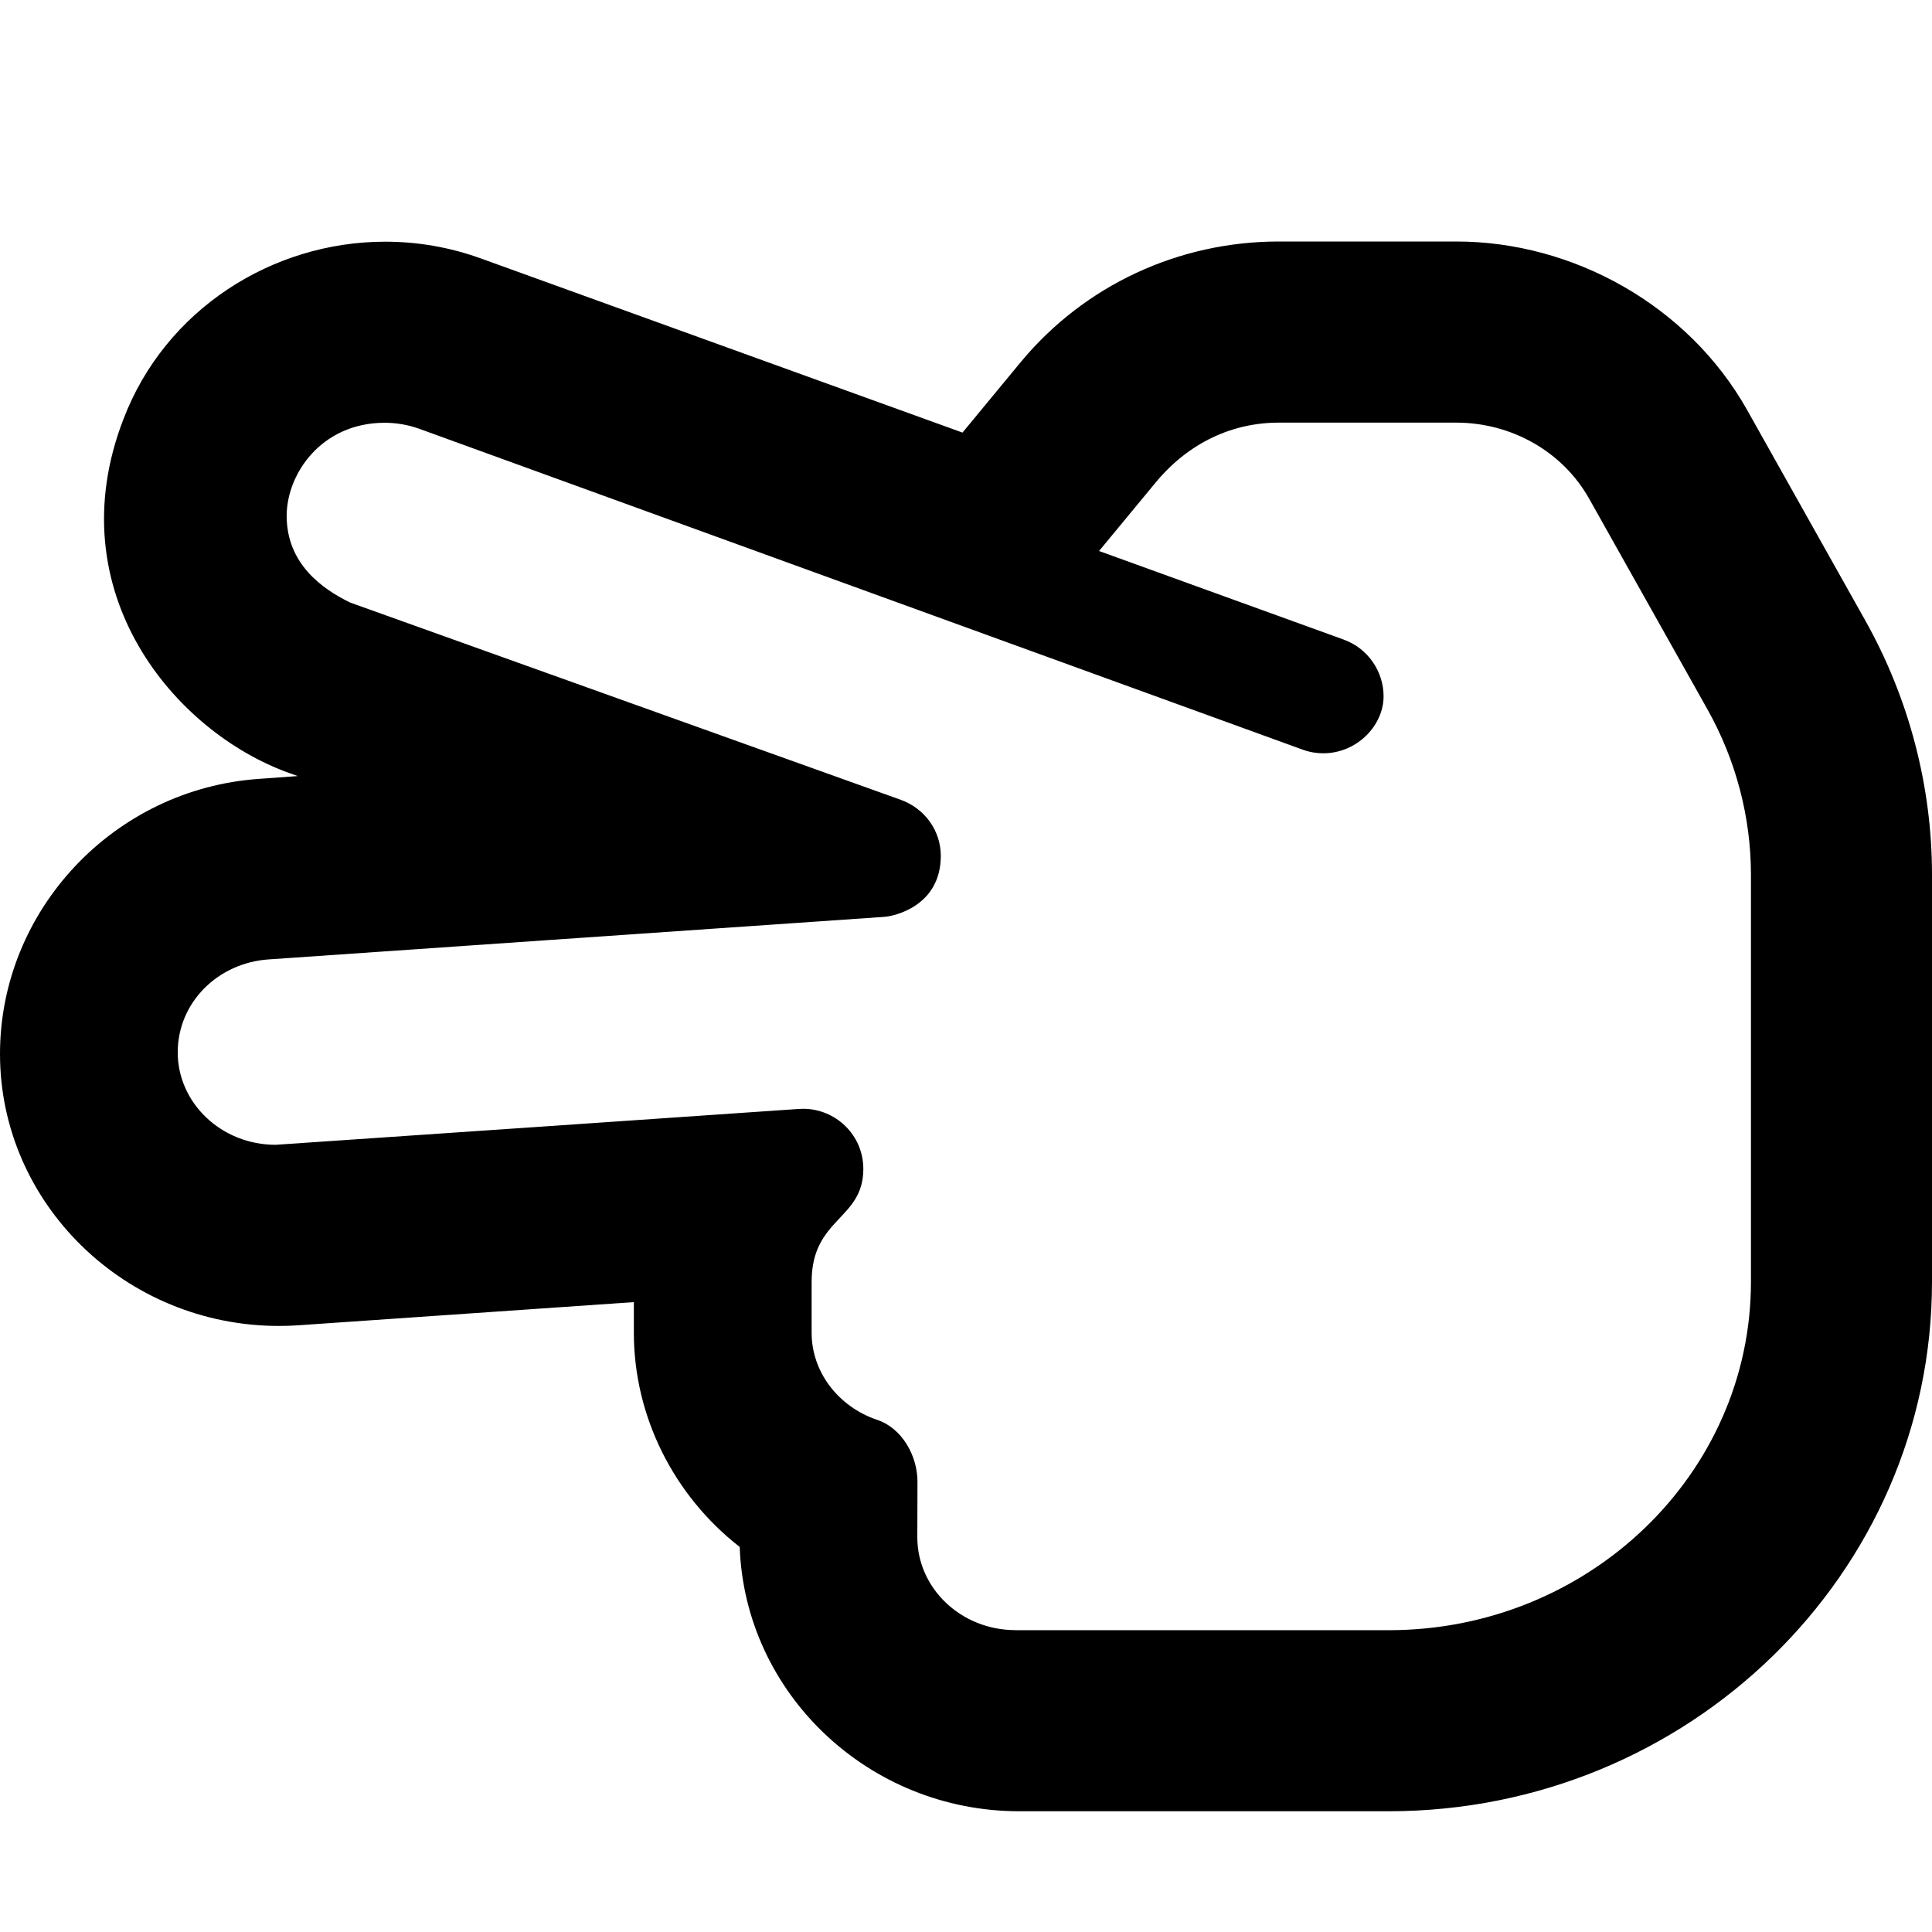
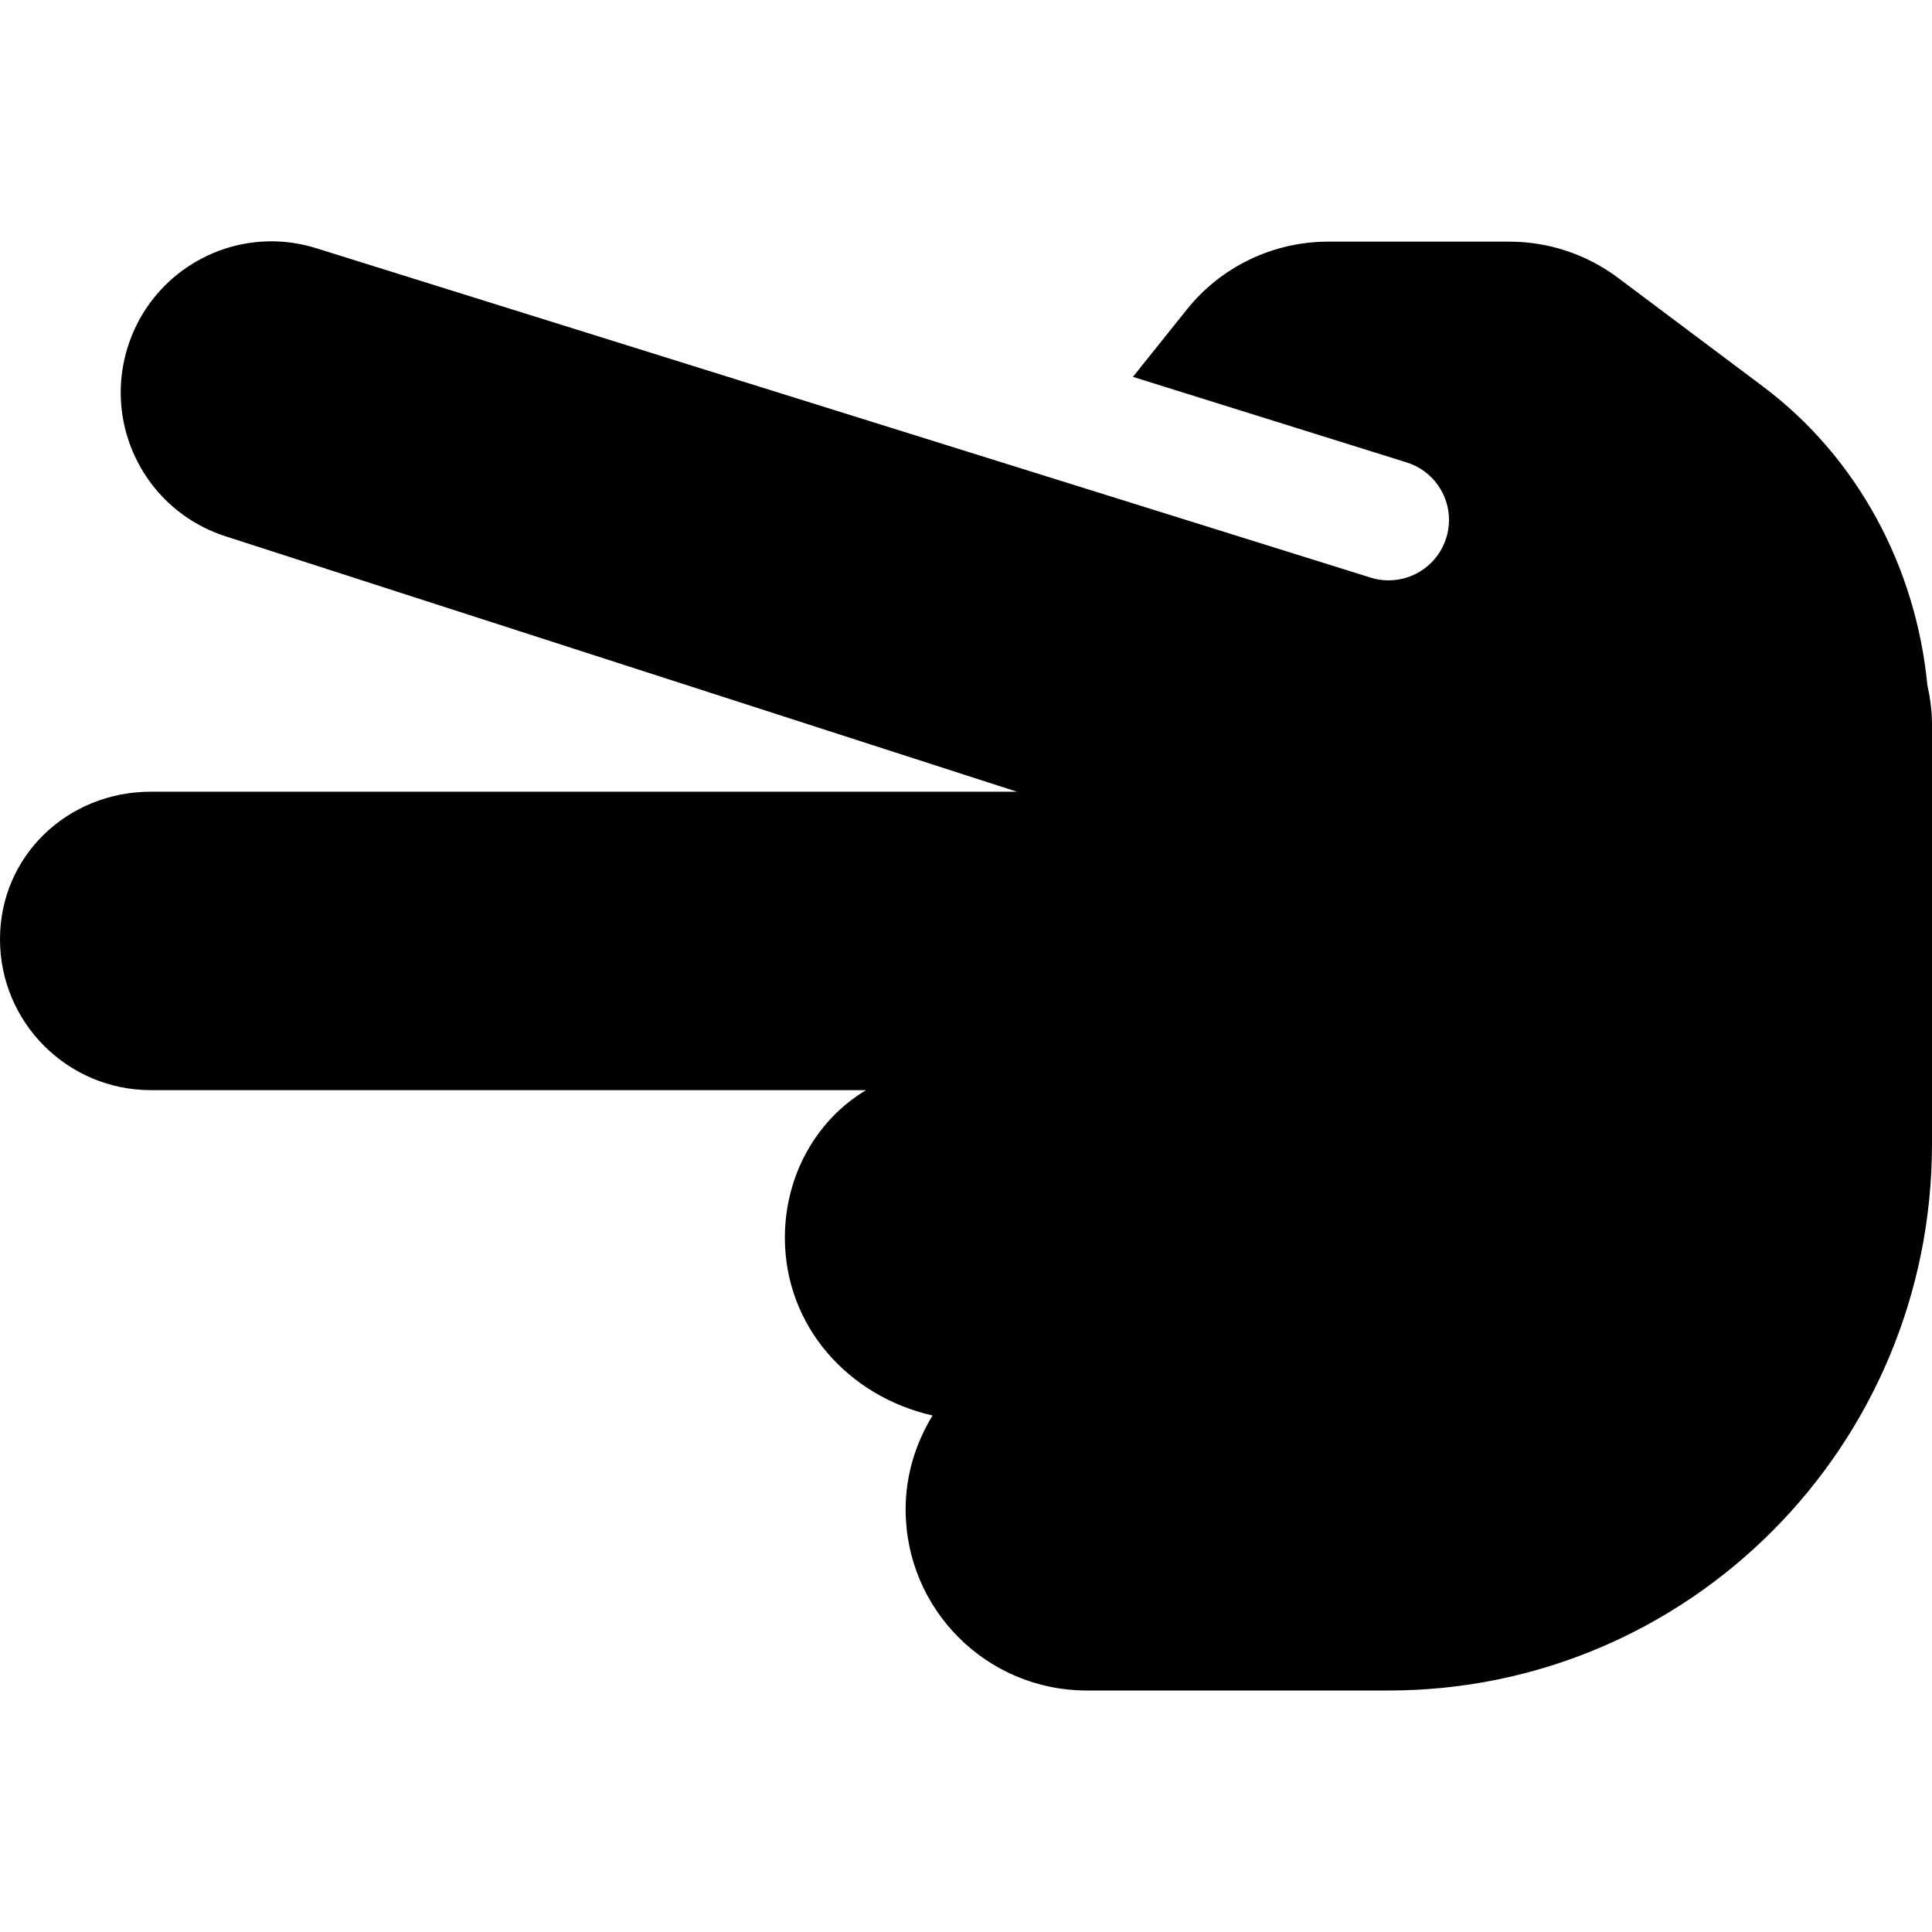
<svg xmlns="http://www.w3.org/2000/svg" viewBox="0 0 512 512">
-   <path d="M270.1 480h97.92C447.4 480 512 417.1 512 339.7V231.8c0-23.45-6.106-46.73-17.66-67.33l-31.35-55.85C447.5 81.1 417.1 64 385.9 64h-46.97c-26.63 0-51.56 11.63-68.4 31.93l-15.46 18.71L127.3 68.44C119 65.46 110.5 64.05 102.1 64.05c-30.02 0-58.37 18.06-69.41 47.09C15.06 156.8 46.19 194 76.75 204.9l2.146 .764L68.79 206.4C30.21 209 0 241.2 0 279.3c0 39.7 33.27 72.09 73.92 72.09c1.745 0 3.501-.06 5.268-.183l88.79-6.135v8.141c0 22.11 10.55 43.11 28.05 56.74C197.4 448.8 230.2 480 270.1 480zM269.1 432c-14.34 0-26-11.03-26-24.62c0 0 .04-14.31 .04-14.71c0-6.894-4.102-14.2-10.67-16.39c-10.39-3.5-17.38-12.78-17.38-23.06v-13.53c0-16.98 13.7-16.4 13.7-29.89c0-9.083-7.392-15.96-15.96-15.96c-.365 0-.731 .013-1.099 .038c0 0-138.1 9.505-138.7 9.505c-14.32 0-25.93-11.04-25.93-24.49c0-13.28 10.7-23.74 24.1-24.64l163.2-11.28c2.674-.188 14.92-2.907 14.92-16.18c0-6.675-4.284-12.58-10.65-14.85L92.84 159.7C85.39 156.1 75.97 149.4 75.97 136.7c0-11.14 9.249-24.66 25.97-24.66c3.043 0 6.141 .511 9.166 1.59l234.1 85.03c1.801 .658 3.644 .97 5.456 .97c8.96 0 16-7.376 16-15.1c0-6.514-4.068-12.69-10.59-15.04l-64.81-23.47l15.34-18.56C315.2 117.3 326.6 112 338.9 112h46.97c14.77 0 28.28 7.719 35.27 20.16L452.5 188c7.531 13.41 11.52 28.56 11.52 43.81v107.9c0 50.91-43.06 92.31-96 92.31H269.1z" />
+   <path d="M512 192v111.1C512 383.4 447.4 448 368 448H288c-26.52 0-48-21.48-48-47.99c0-9.152 2.697-17.61 7.139-24.89C224.9 370.1 208 351.5 208 328c0-16.72 8.561-31.4 21.52-39.1H40c-22.09 0-40-17.9-40-39.99s17.91-39.1 40-39.1h229.5L60 142.2C42.93 136.8 31.99 121.1 31.99 104c0-3.973 .597-8.014 1.851-12.01c5.35-17.07 21.08-28.04 38.06-28.04c4 0 8.071 .609 12.09 1.889l279.2 87.22C364.8 153.6 366.4 153.8 368 153.8c6.812 0 13.12-4.375 15.27-11.23c.498-1.588 .735-3.195 .735-4.777c0-6.807-4.388-13.12-11.23-15.25l-72.54-22.67l14.29-17.85C323.6 70.67 337.4 64.04 352 64.04h48c10.39 0 20.48 3.359 28.8 9.592l38.41 28.79c25.2 18.91 40.53 47.97 43.55 79.04C511.5 184.9 512 188.4 512 192z" />
</svg>
